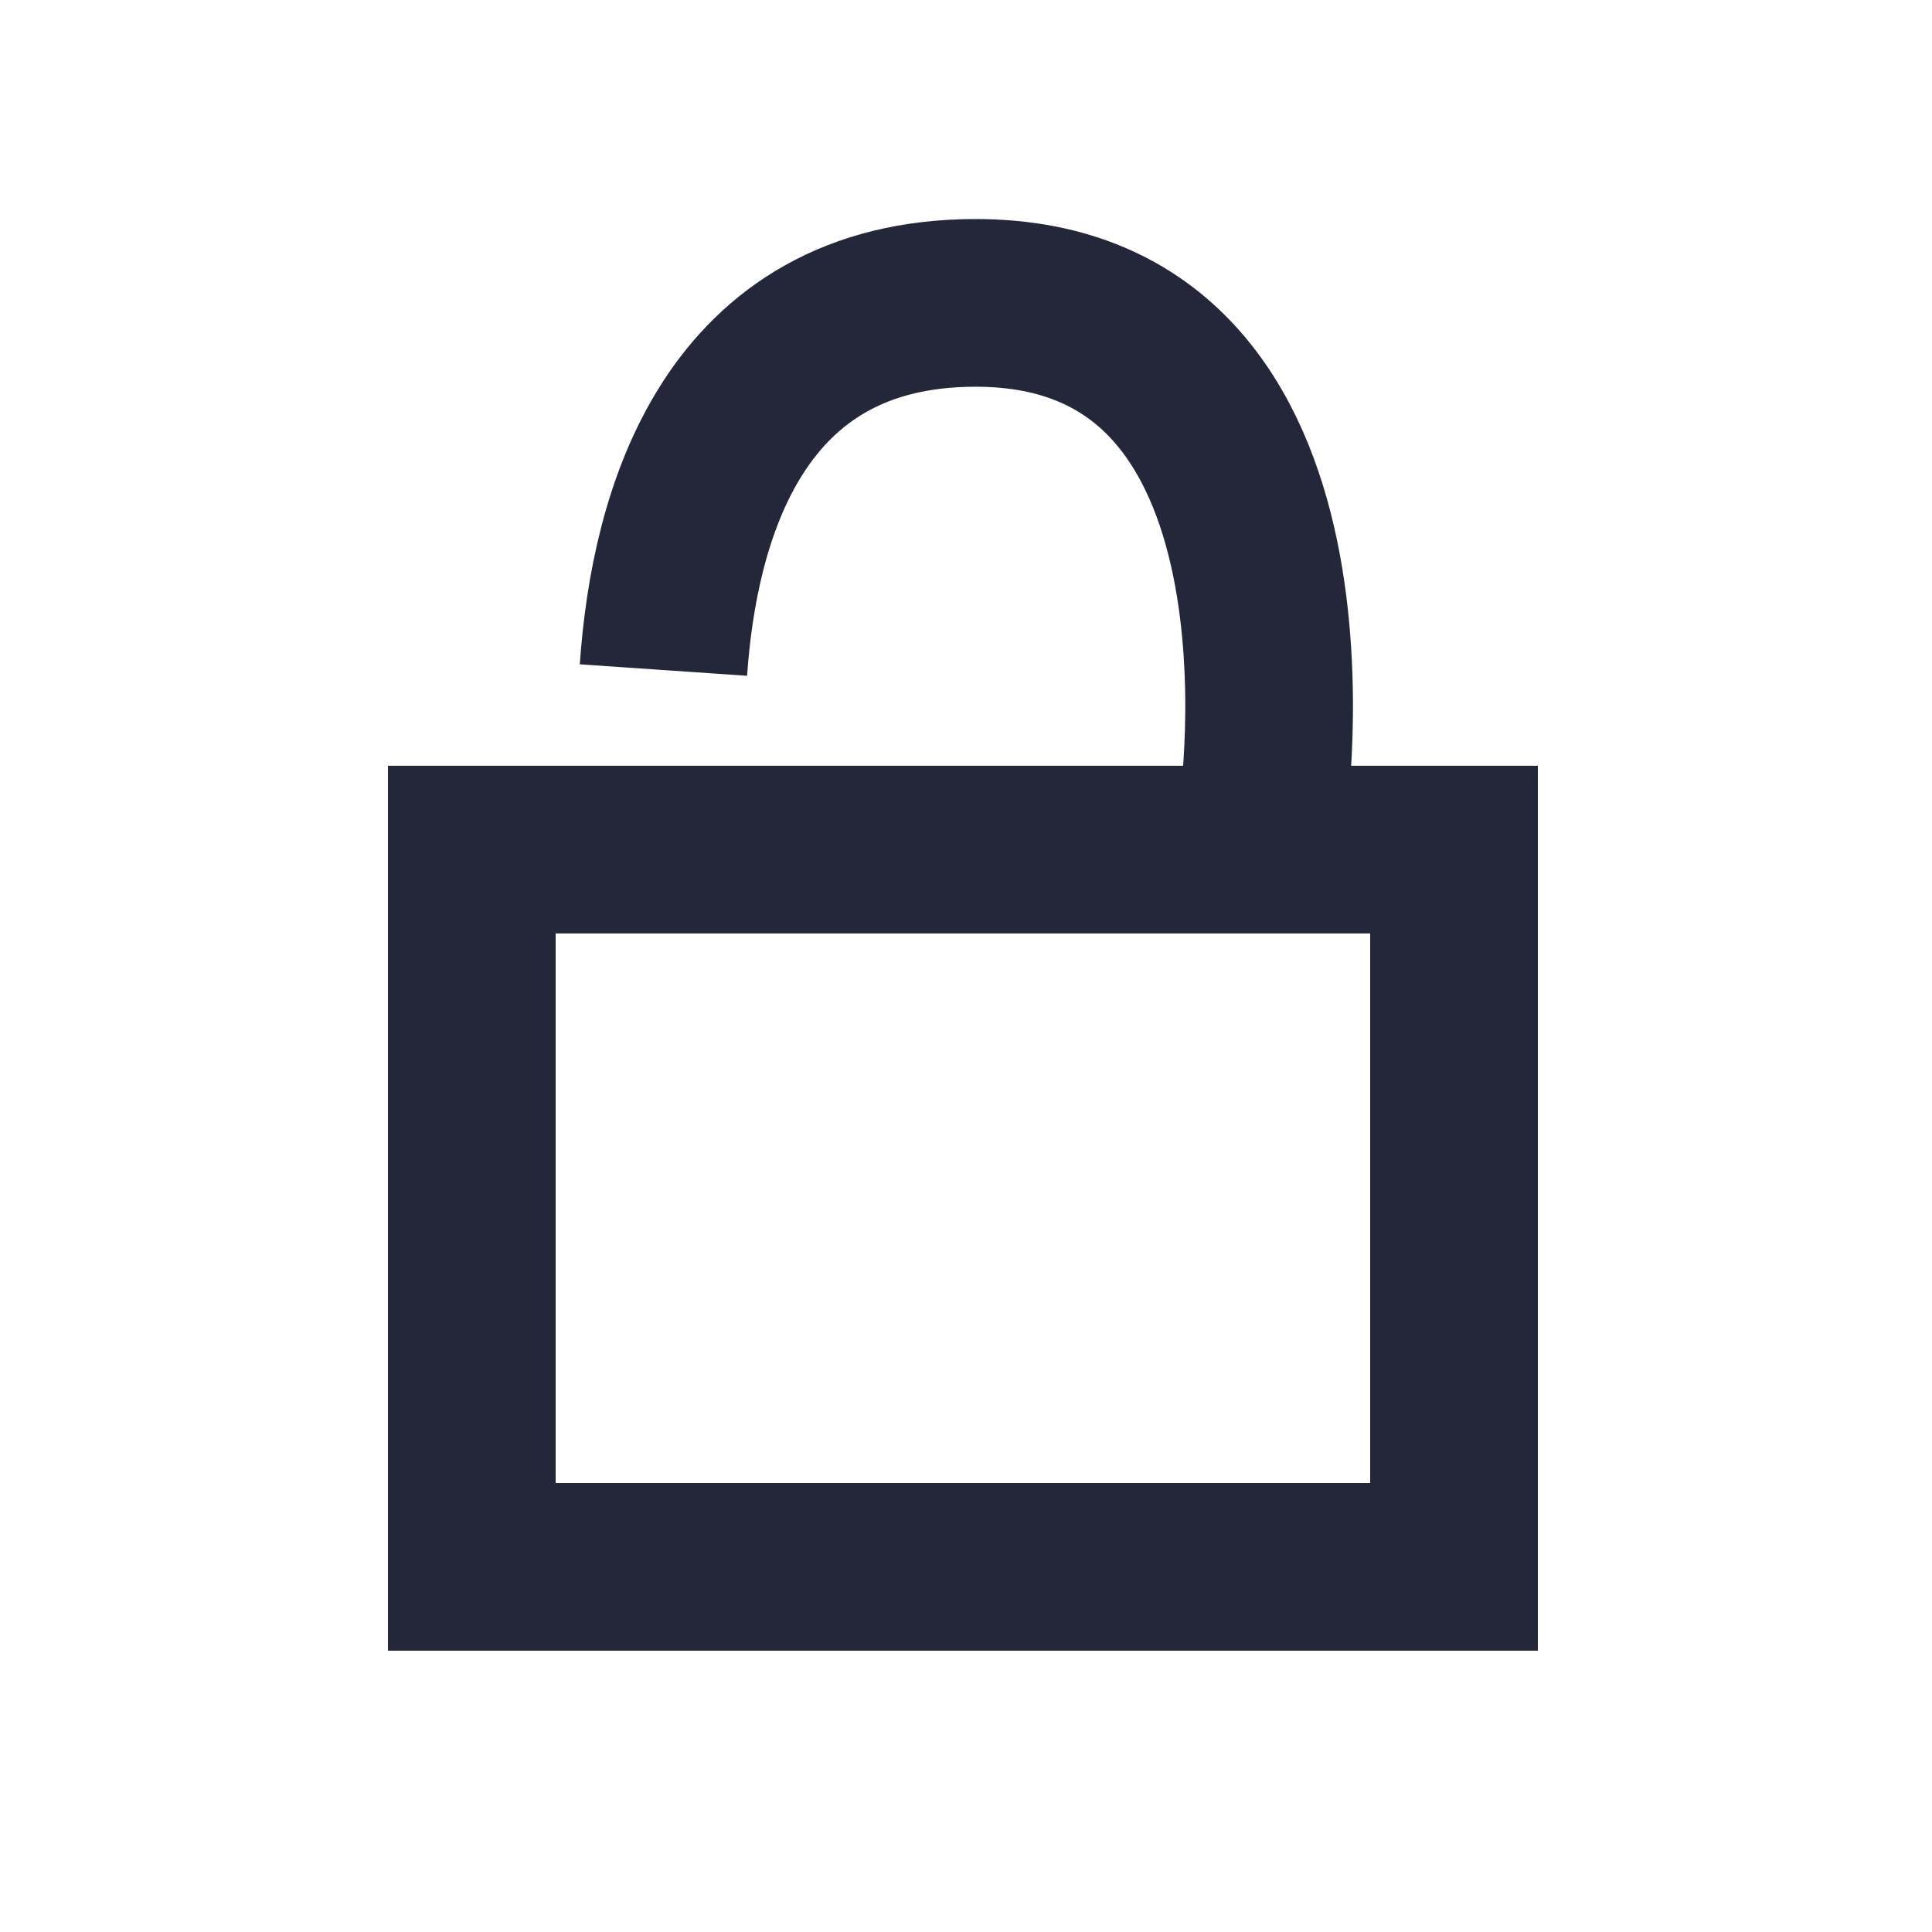
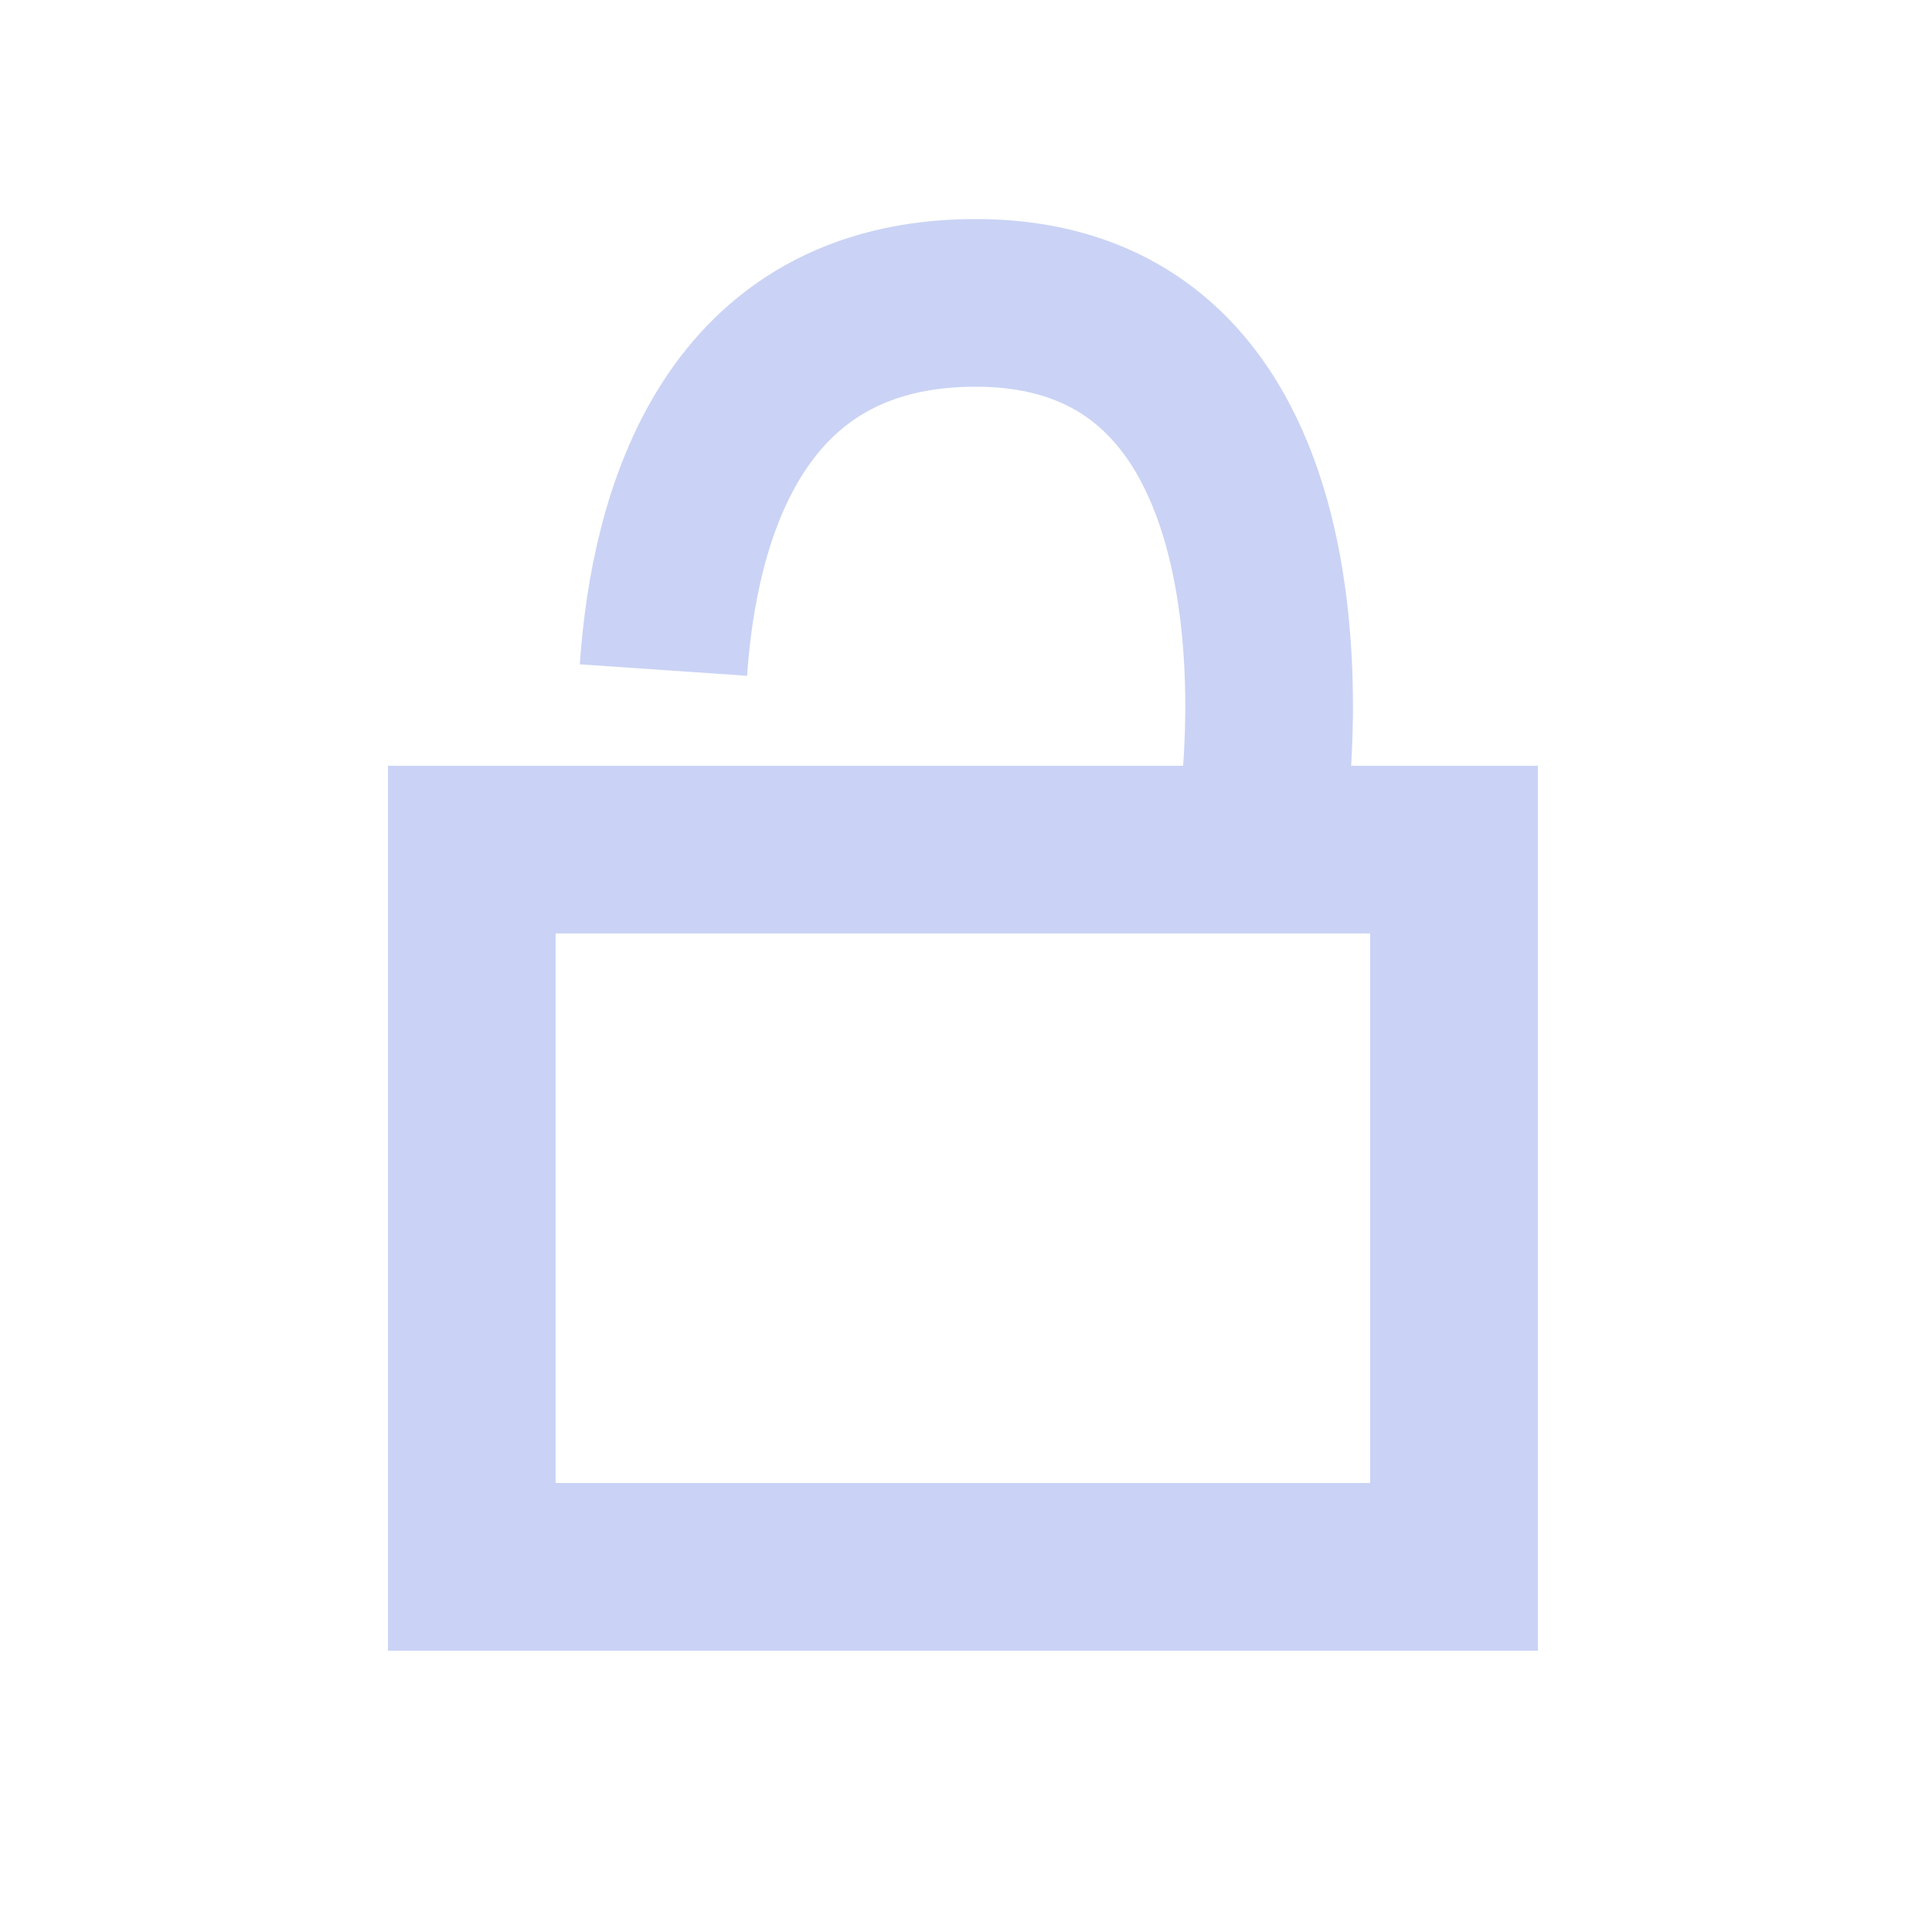
<svg xmlns="http://www.w3.org/2000/svg" width="60.973mm" height="60.973mm" viewBox="0 0 60.973 60.973" version="1.1" id="svg8">
  <defs id="defs2" />
  <g id="layer2" transform="translate(-109.0794,-23.51114)">
    <g id="g5659" transform="translate(-0.3904418,-0.6960779)">
-       <rect style="fill:none;fill-opacity:1;stroke:#24273a;stroke-width:5.292;stroke-linecap:butt;stroke-dasharray:none;stroke-dashoffset:0;stroke-opacity:1;stop-color:#000000" id="rect3004" width="30.998" height="22.636" x="124.36" y="51.02" />
-       <path style="fill:none;stroke:#24273a;stroke-width:5.292;stroke-linecap:butt;stroke-linejoin:miter;stroke-dasharray:none;stroke-opacity:1" d="m 130.408,45.354 c 0.335,-4.88 2.189,-11.588 9.852,-11.588 11.447,0 9.055,16.103 9.055,16.103" id="path3006" />
+       <rect style="fill:none;fill-opacity:1;stroke:#cad3f5;stroke-width:5.292;stroke-linecap:butt;stroke-dasharray:none;stroke-dashoffset:0;stroke-opacity:1;stop-color:#cad3f5" id="rect3004" width="30.998" height="22.636" x="124.36" y="51.02" />
+       <path style="fill:none;stroke:#cad3f5;stroke-width:5.292;stroke-linecap:butt;stroke-linejoin:miter;stroke-dasharray:none;stroke-opacity:1" d="m 130.408,45.354 c 0.335,-4.88 2.189,-11.588 9.852,-11.588 11.447,0 9.055,16.103 9.055,16.103" id="path3006" />
    </g>
-     <rect style="fill:none;fill-opacity:1;stroke:none;stroke-width:0.265;stroke-linecap:butt;stroke-linejoin:bevel;stroke-dasharray:none;stroke-dashoffset:0;stroke-opacity:1;stop-color:#000000" id="rect7147" width="60.973" height="60.973" x="109.079" y="23.511" />
+     <rect style="fill:none;fill-opacity:1;stroke:none;stroke-width:0.265;stroke-linecap:butt;stroke-linejoin:bevel;stroke-dasharray:none;stroke-dashoffset:0;stroke-opacity:1;stop-color:#cad3f5" id="rect7147" width="60.973" height="60.973" x="109.079" y="23.511" />
  </g>
</svg>
